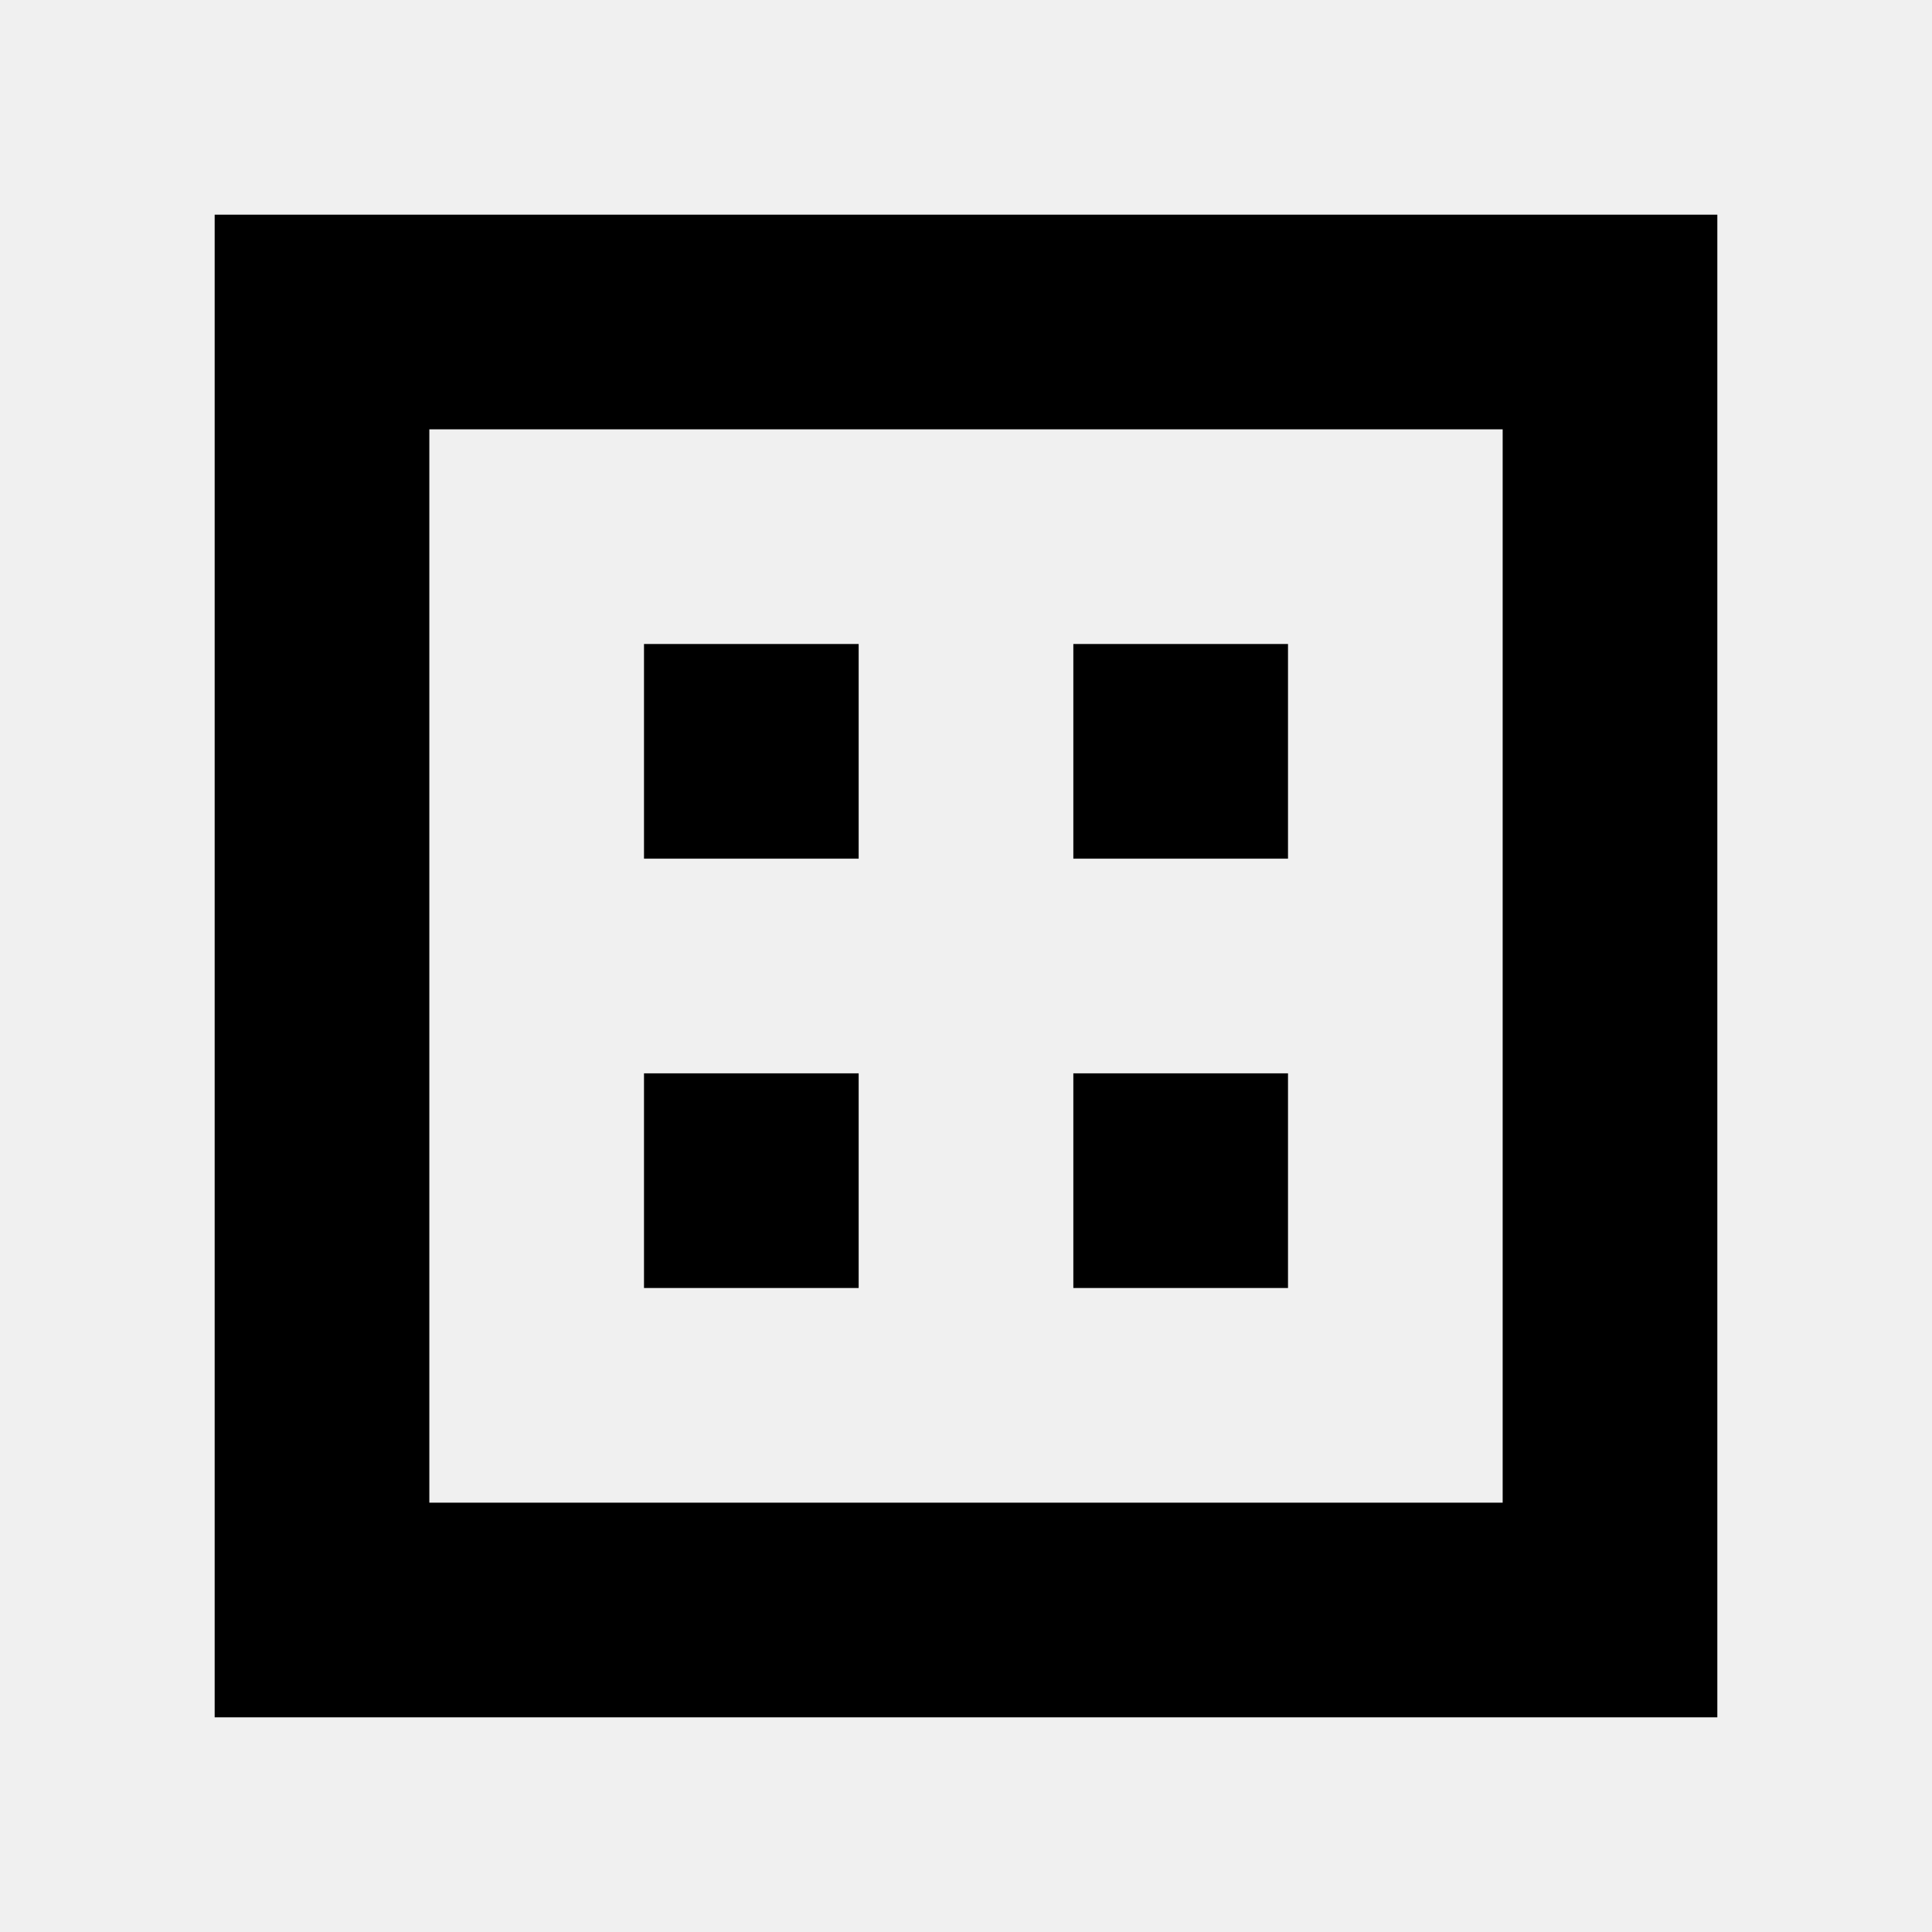
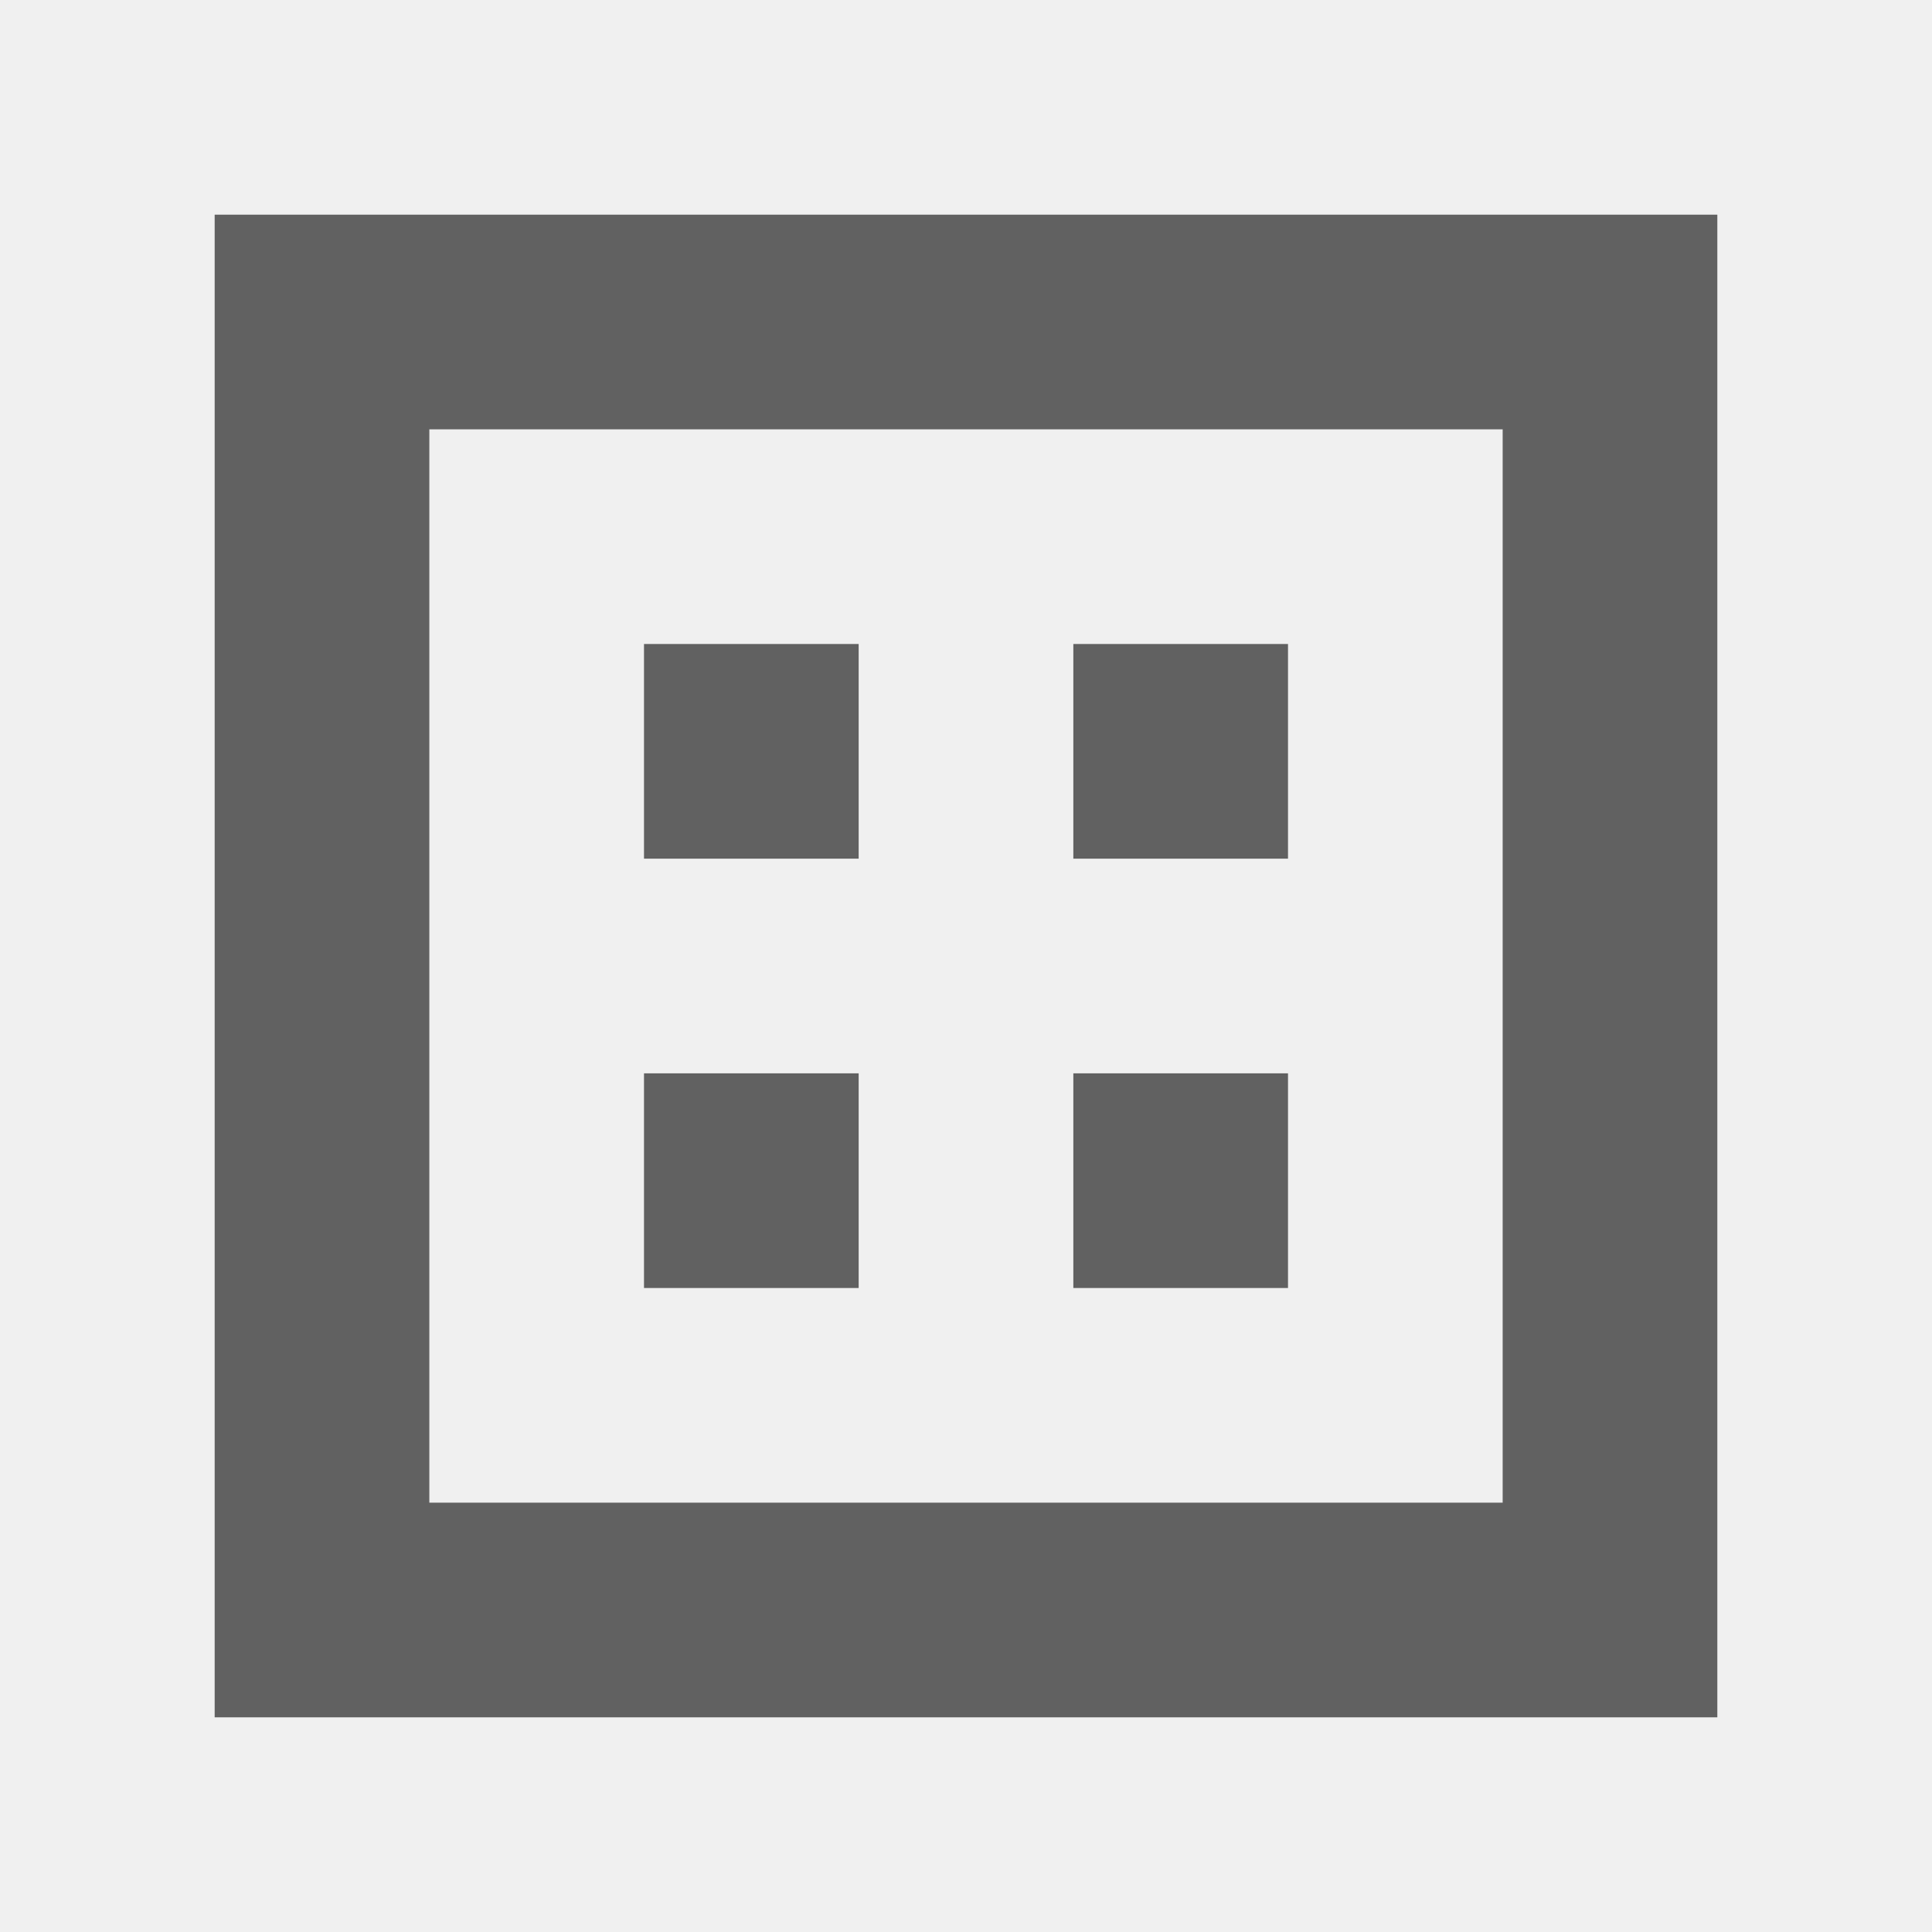
<svg xmlns="http://www.w3.org/2000/svg" width="18" height="18" viewBox="0 0 18 18" fill="none">
-   <g clip-path="url(#clip0_2908_23656)">
-     <path fill-rule="evenodd" clip-rule="evenodd" d="M16 2H2V16H16V2ZM14 4H4V14H14V4ZM6 10H8V12H6V10ZM8 6H6V8H8V6ZM10 10H12V12H10V10ZM12 6H10V8H12V6Z" fill="black" />
+   <g clip-path="url(#clip0_5449_49977)">
+     <path fill-rule="evenodd" clip-rule="evenodd" d="M16 2H2V16H16V2ZM14 4H4V14H14V4ZM6 10H8V12H6V10ZM8 6H6V8H8V6ZM10 10H12V12H10V10ZM12 6H10V8H12V6Z" fill="#616161" />
  </g>
  <defs>
-     <clipPath id="clip0_2908_23656">
+     <clipPath id="clip0_5449_49977">
      <rect width="18" height="18" fill="white" />
    </clipPath>
  </defs>
</svg>
